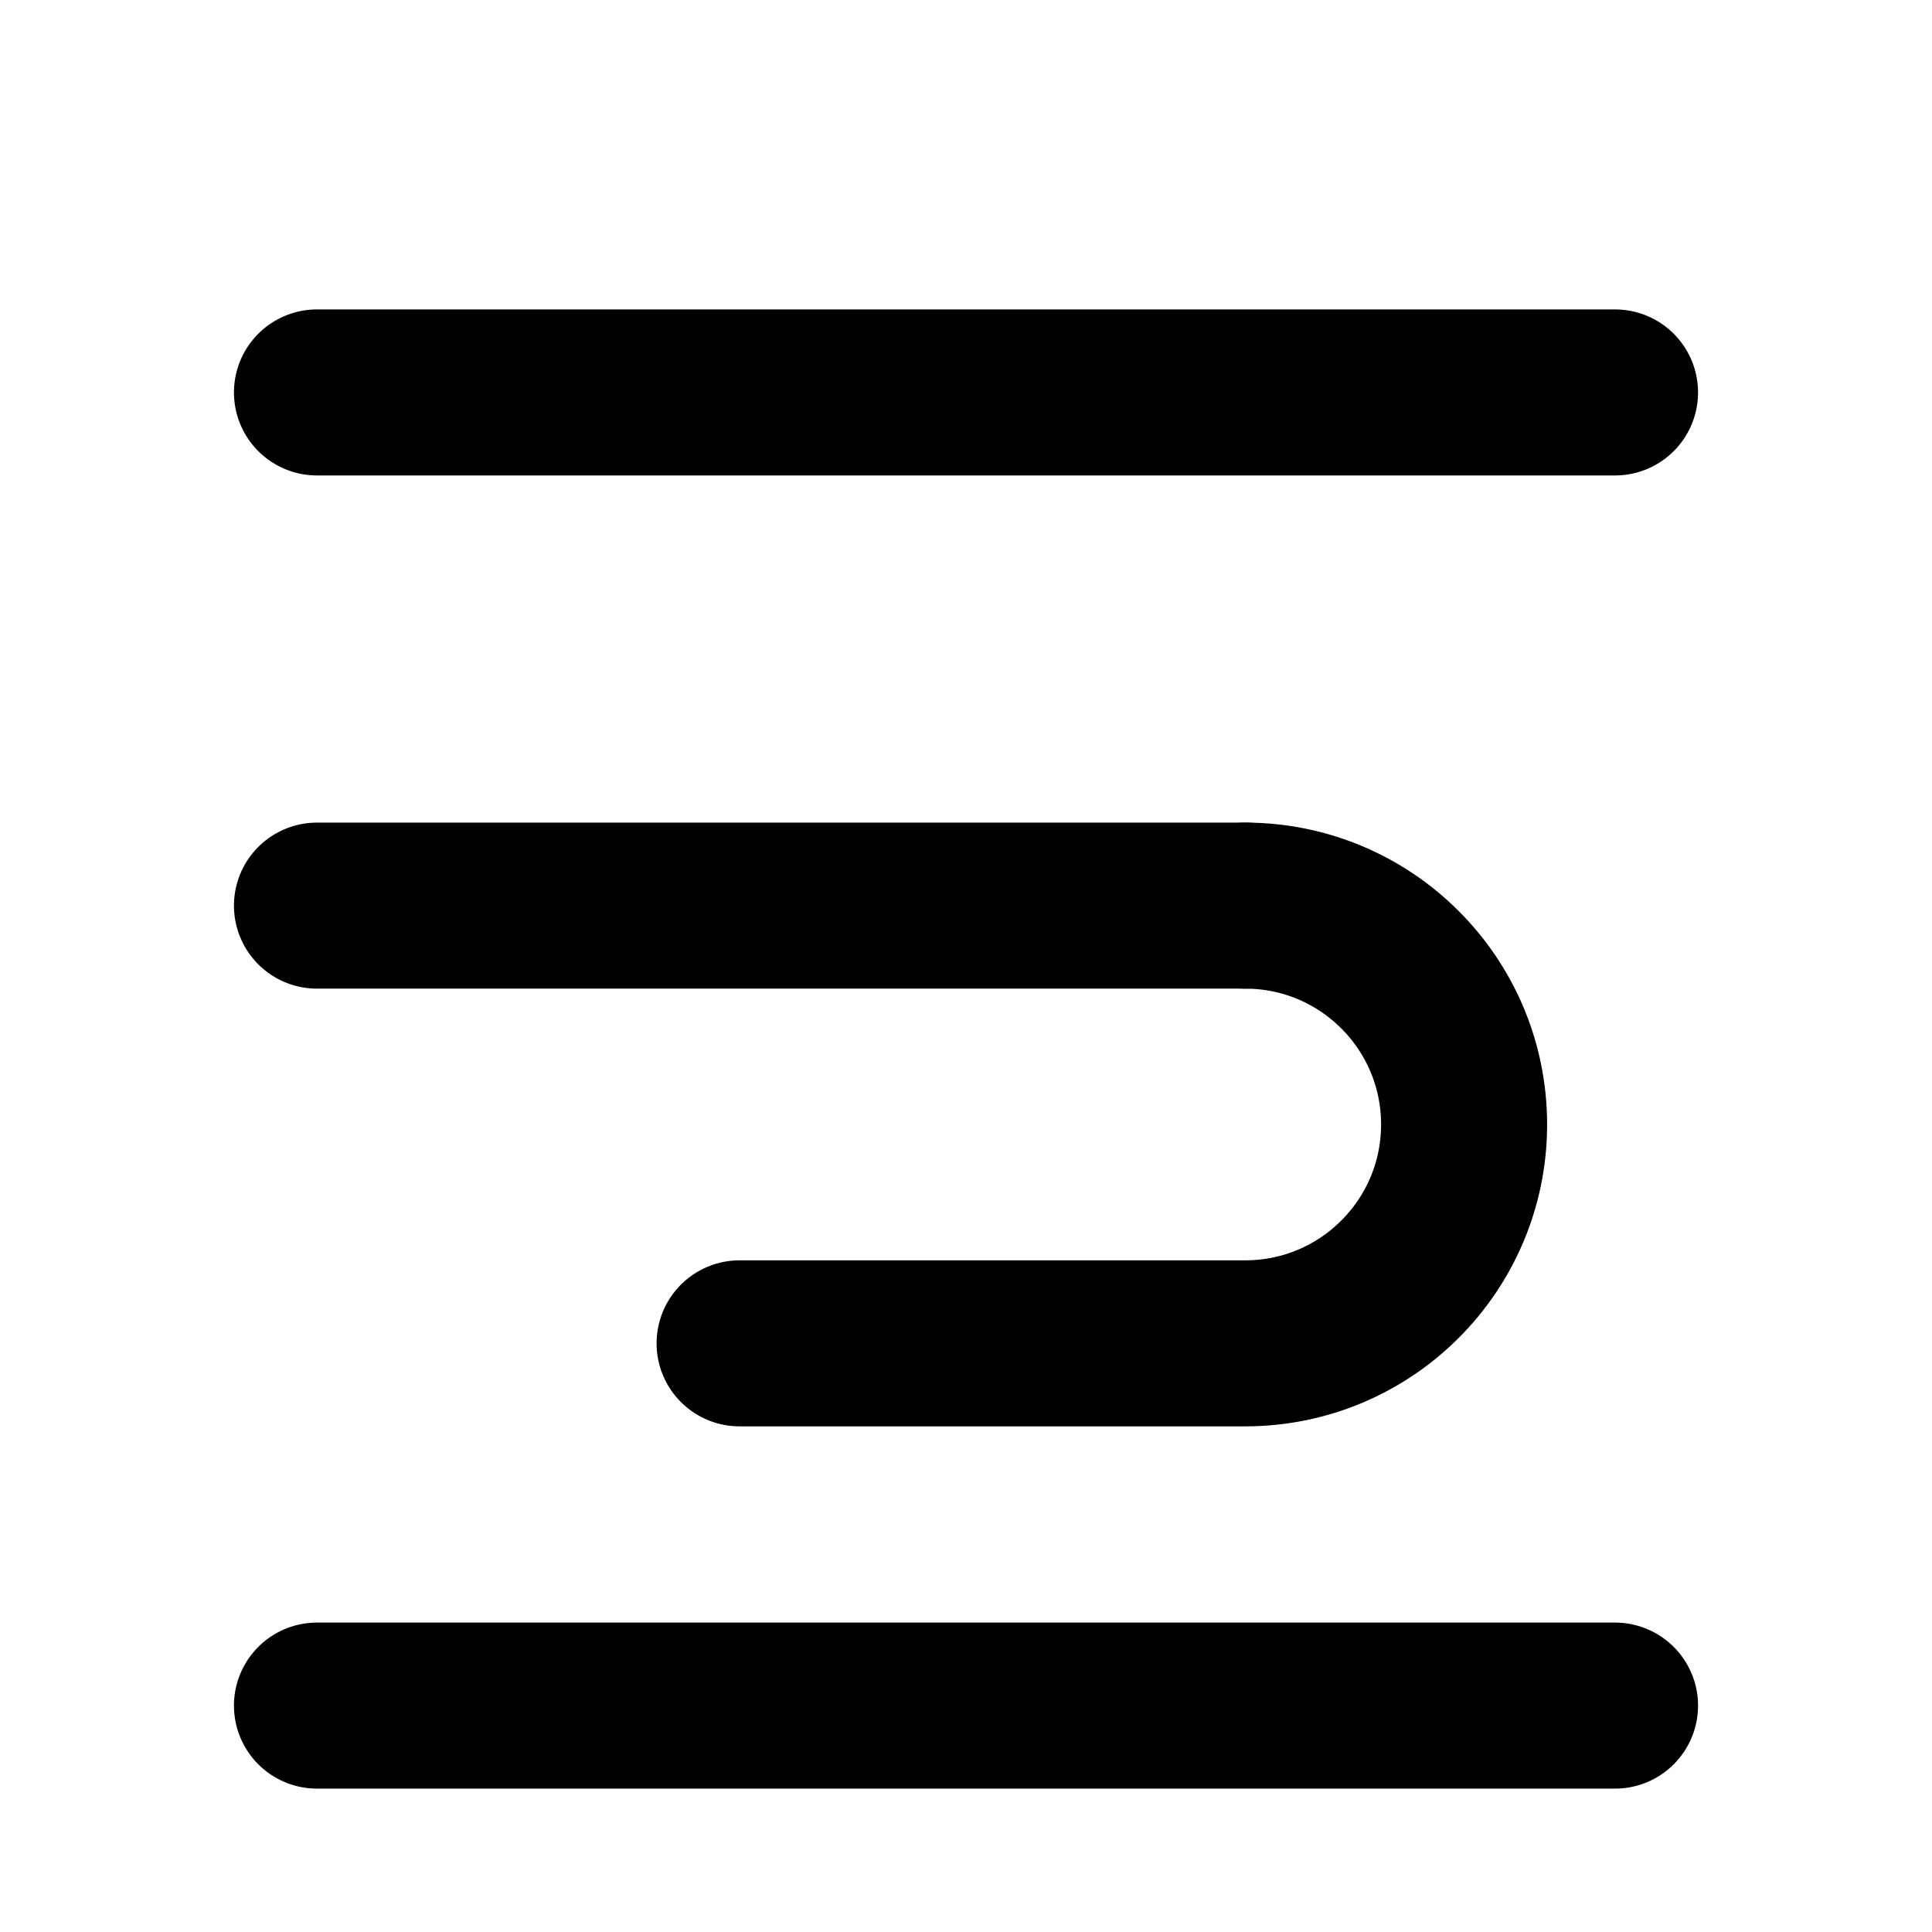
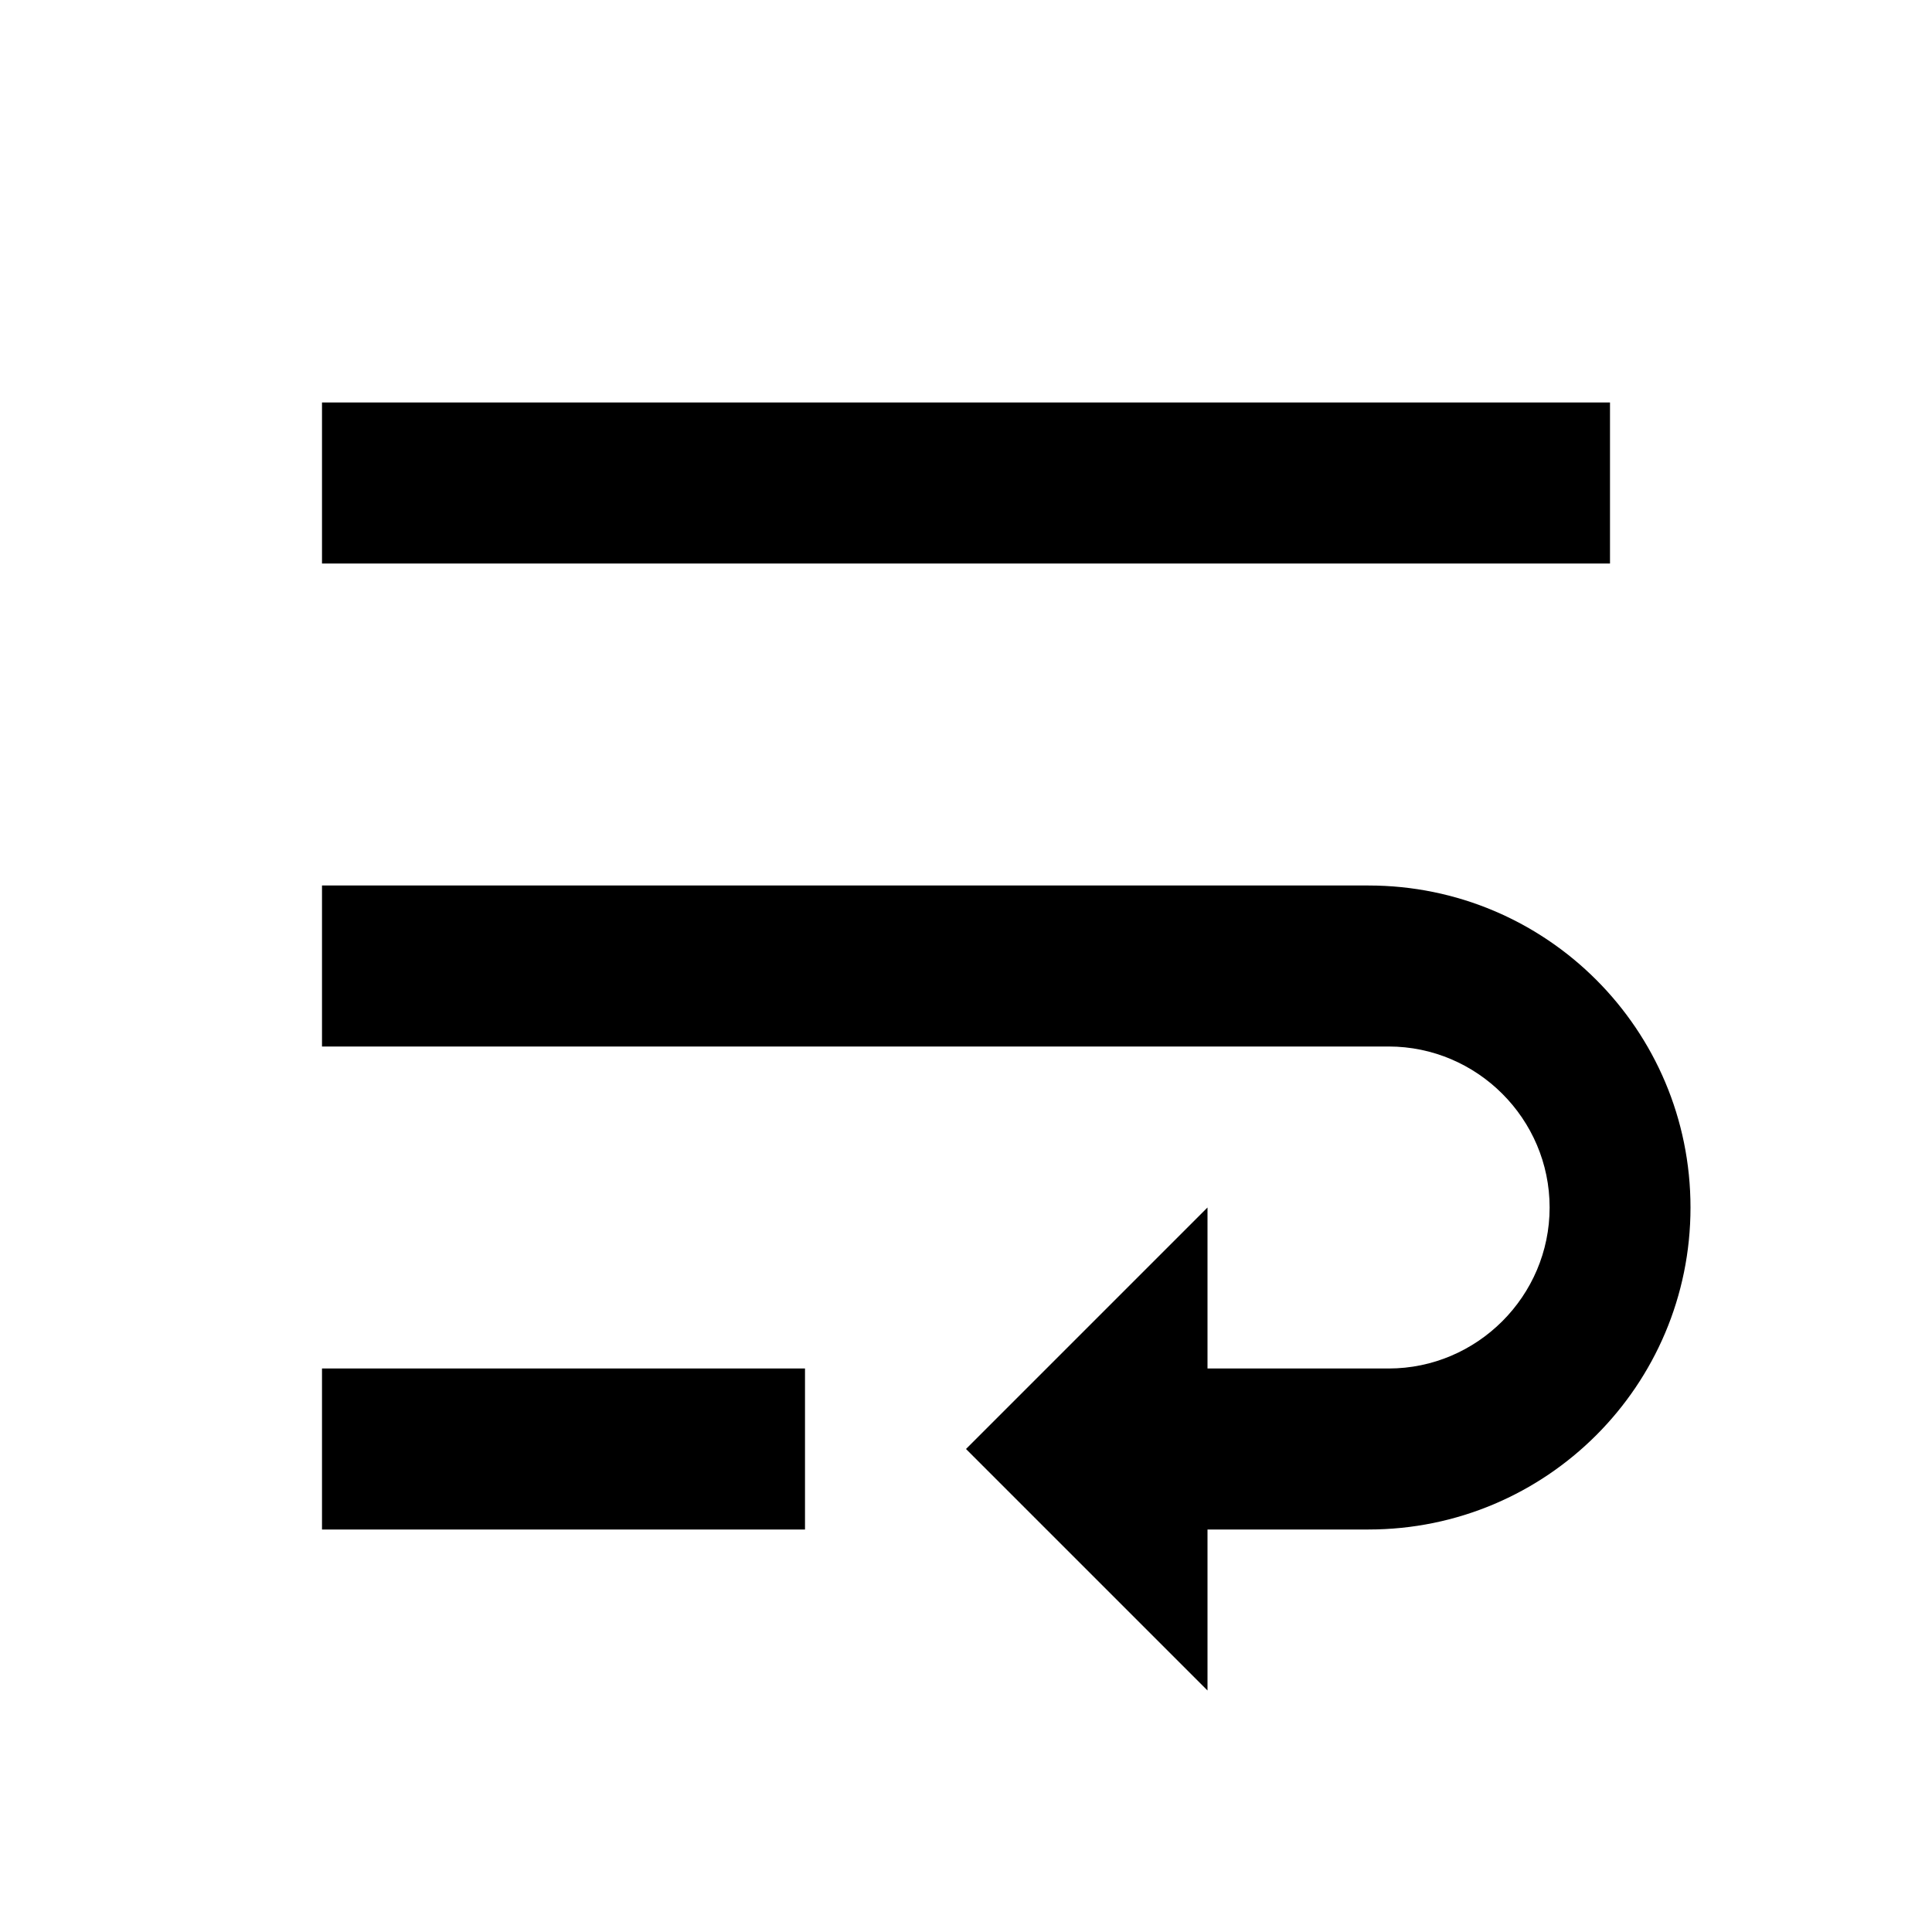
- <svg xmlns="http://www.w3.org/2000/svg" viewBox="0 0 512 512">
-   <g style="stroke:currentColor;stroke-linecap:round;stroke-linejoin:round;stroke-width:44;fill:none">
-     <path d="M84 104H428" />
-     <path d="M84 240H330" />
-     <path d="M330 240a58 58 0 0 1 0 116H196" />
-     <path d="M84 452H428" />
-   </g>
+ <svg xmlns="http://www.w3.org/2000/svg" viewBox="0 0 24 24">
+   <path d="M4 19h6v-2H4v2zM20 5H4v2h16V5zm-3 6H4v2h13.25c1.1 0 2 .9 2 2s-.9 2-2 2H15v-2l-3 3 3 3v-2h2c2.21 0 4-1.79 4-4s-1.79-4-4-4z" style="fill:currentColor" />
</svg>
